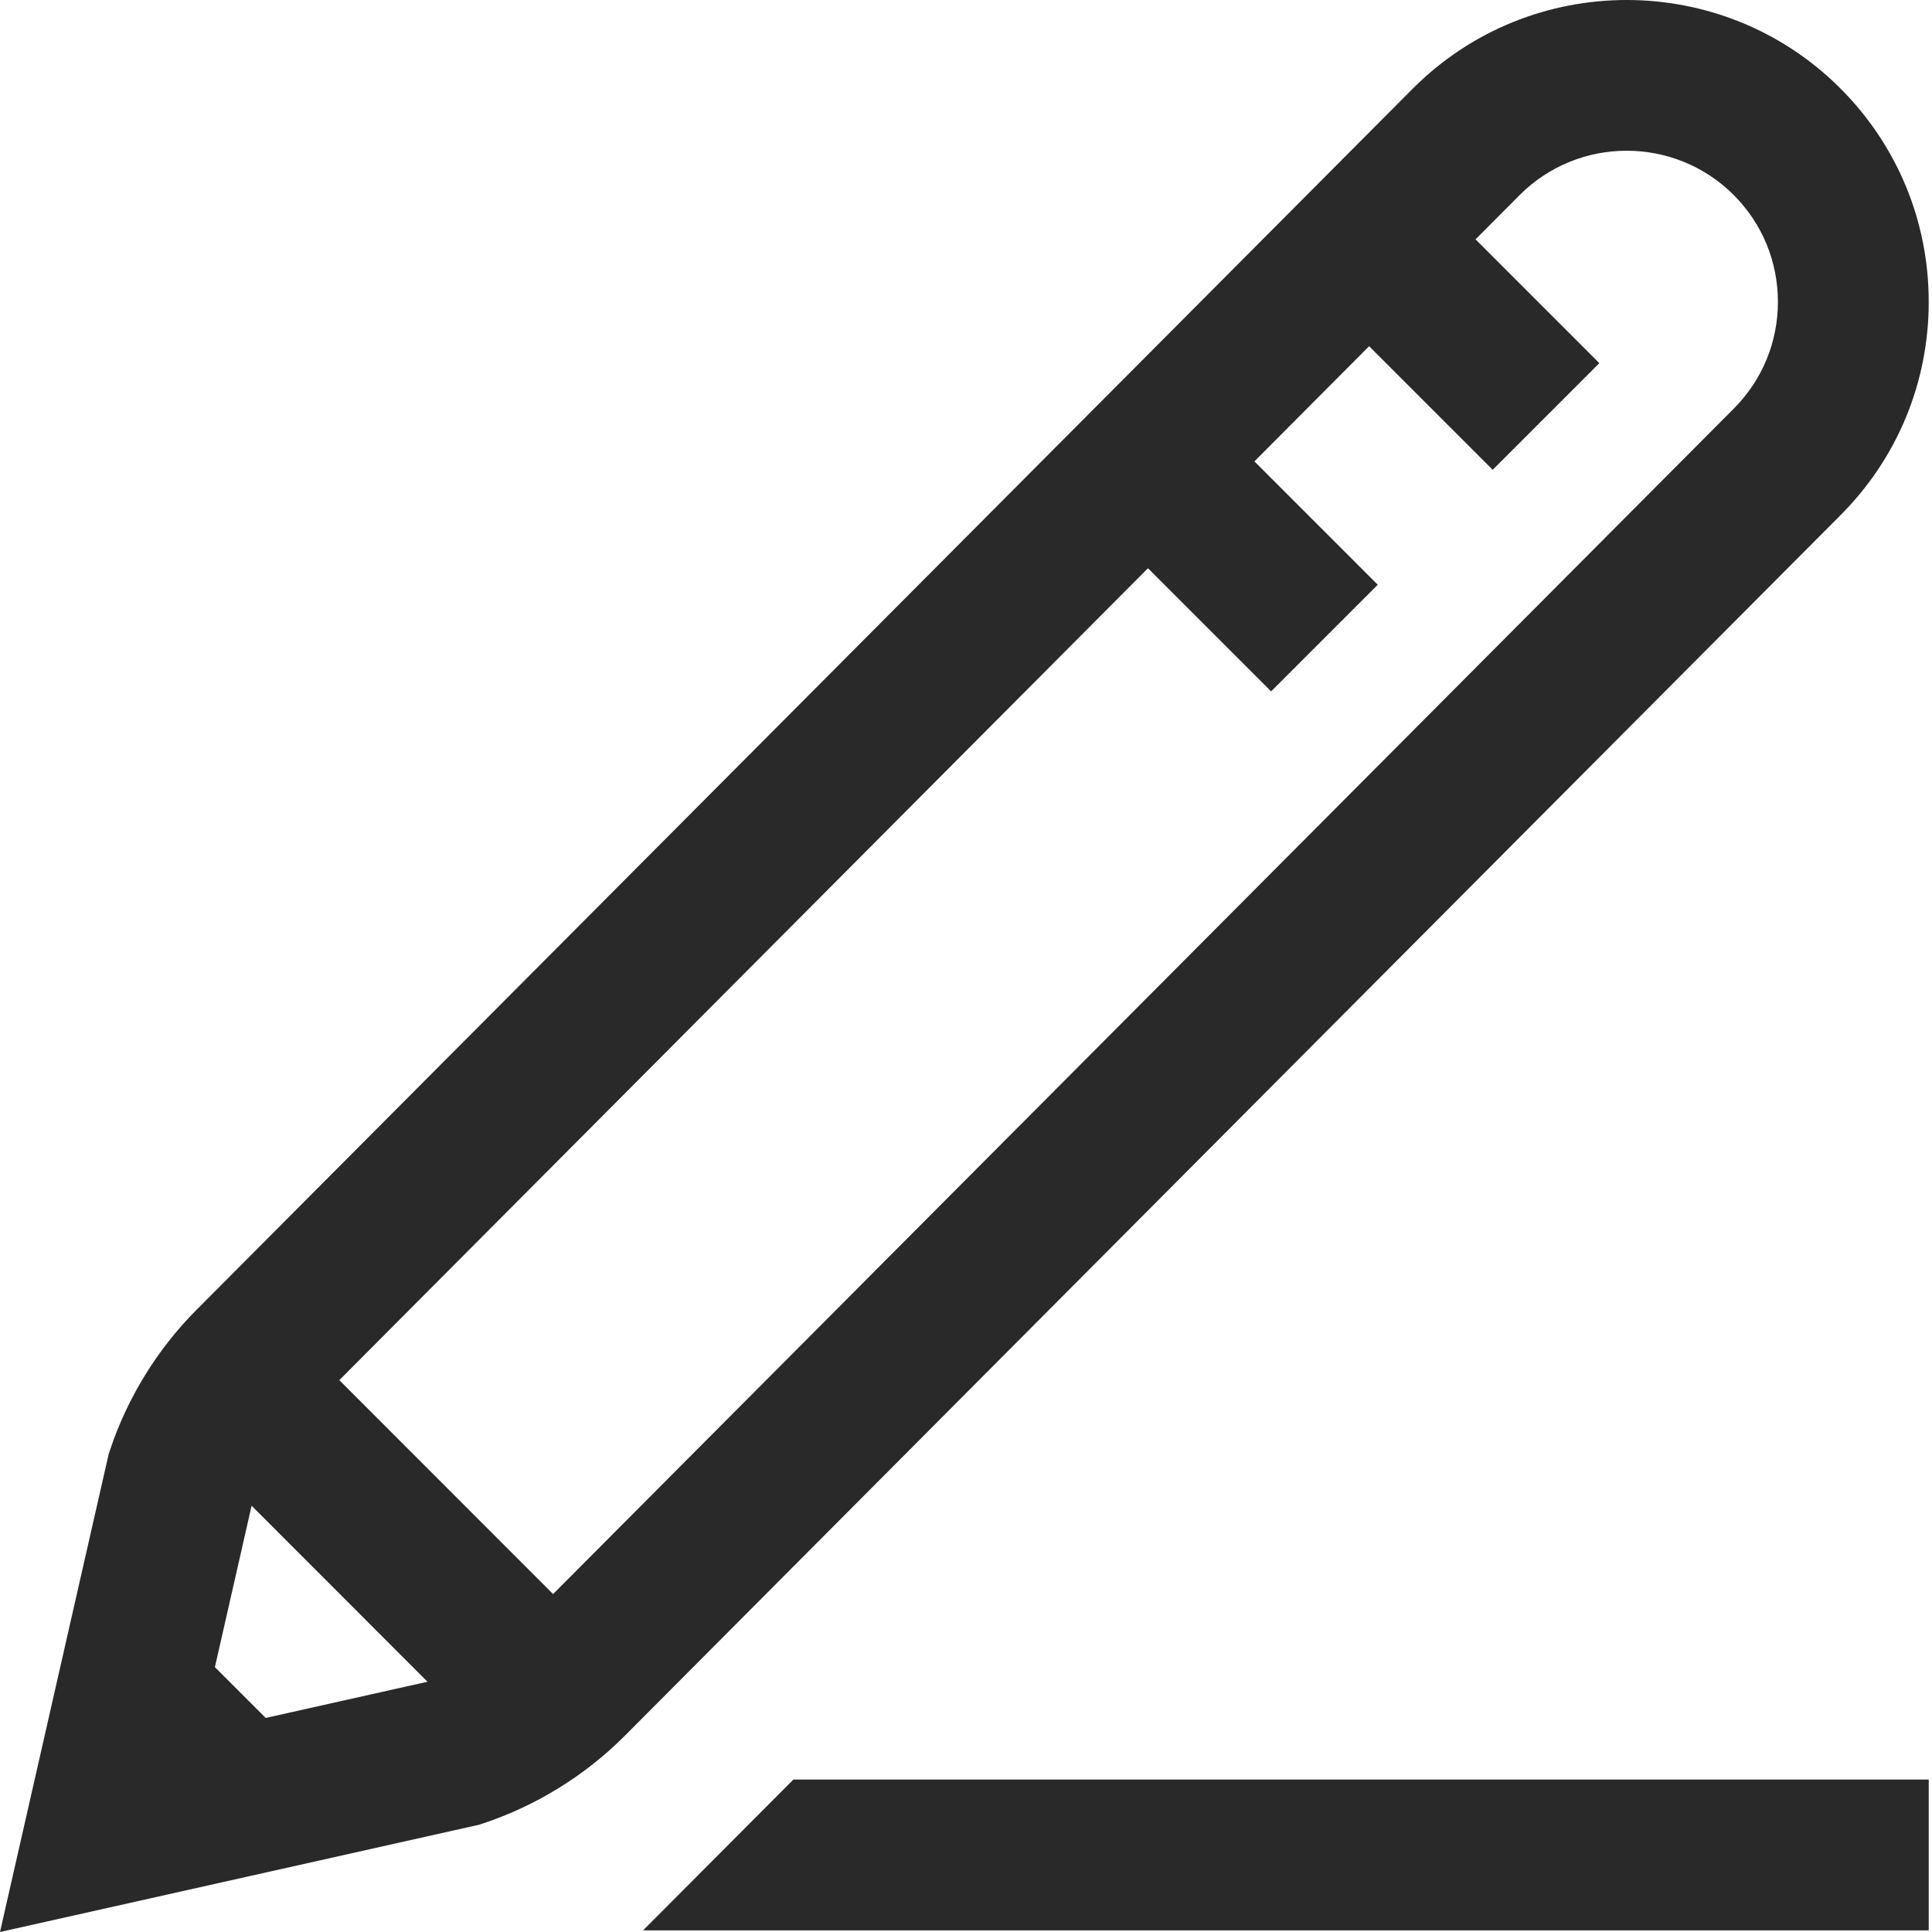
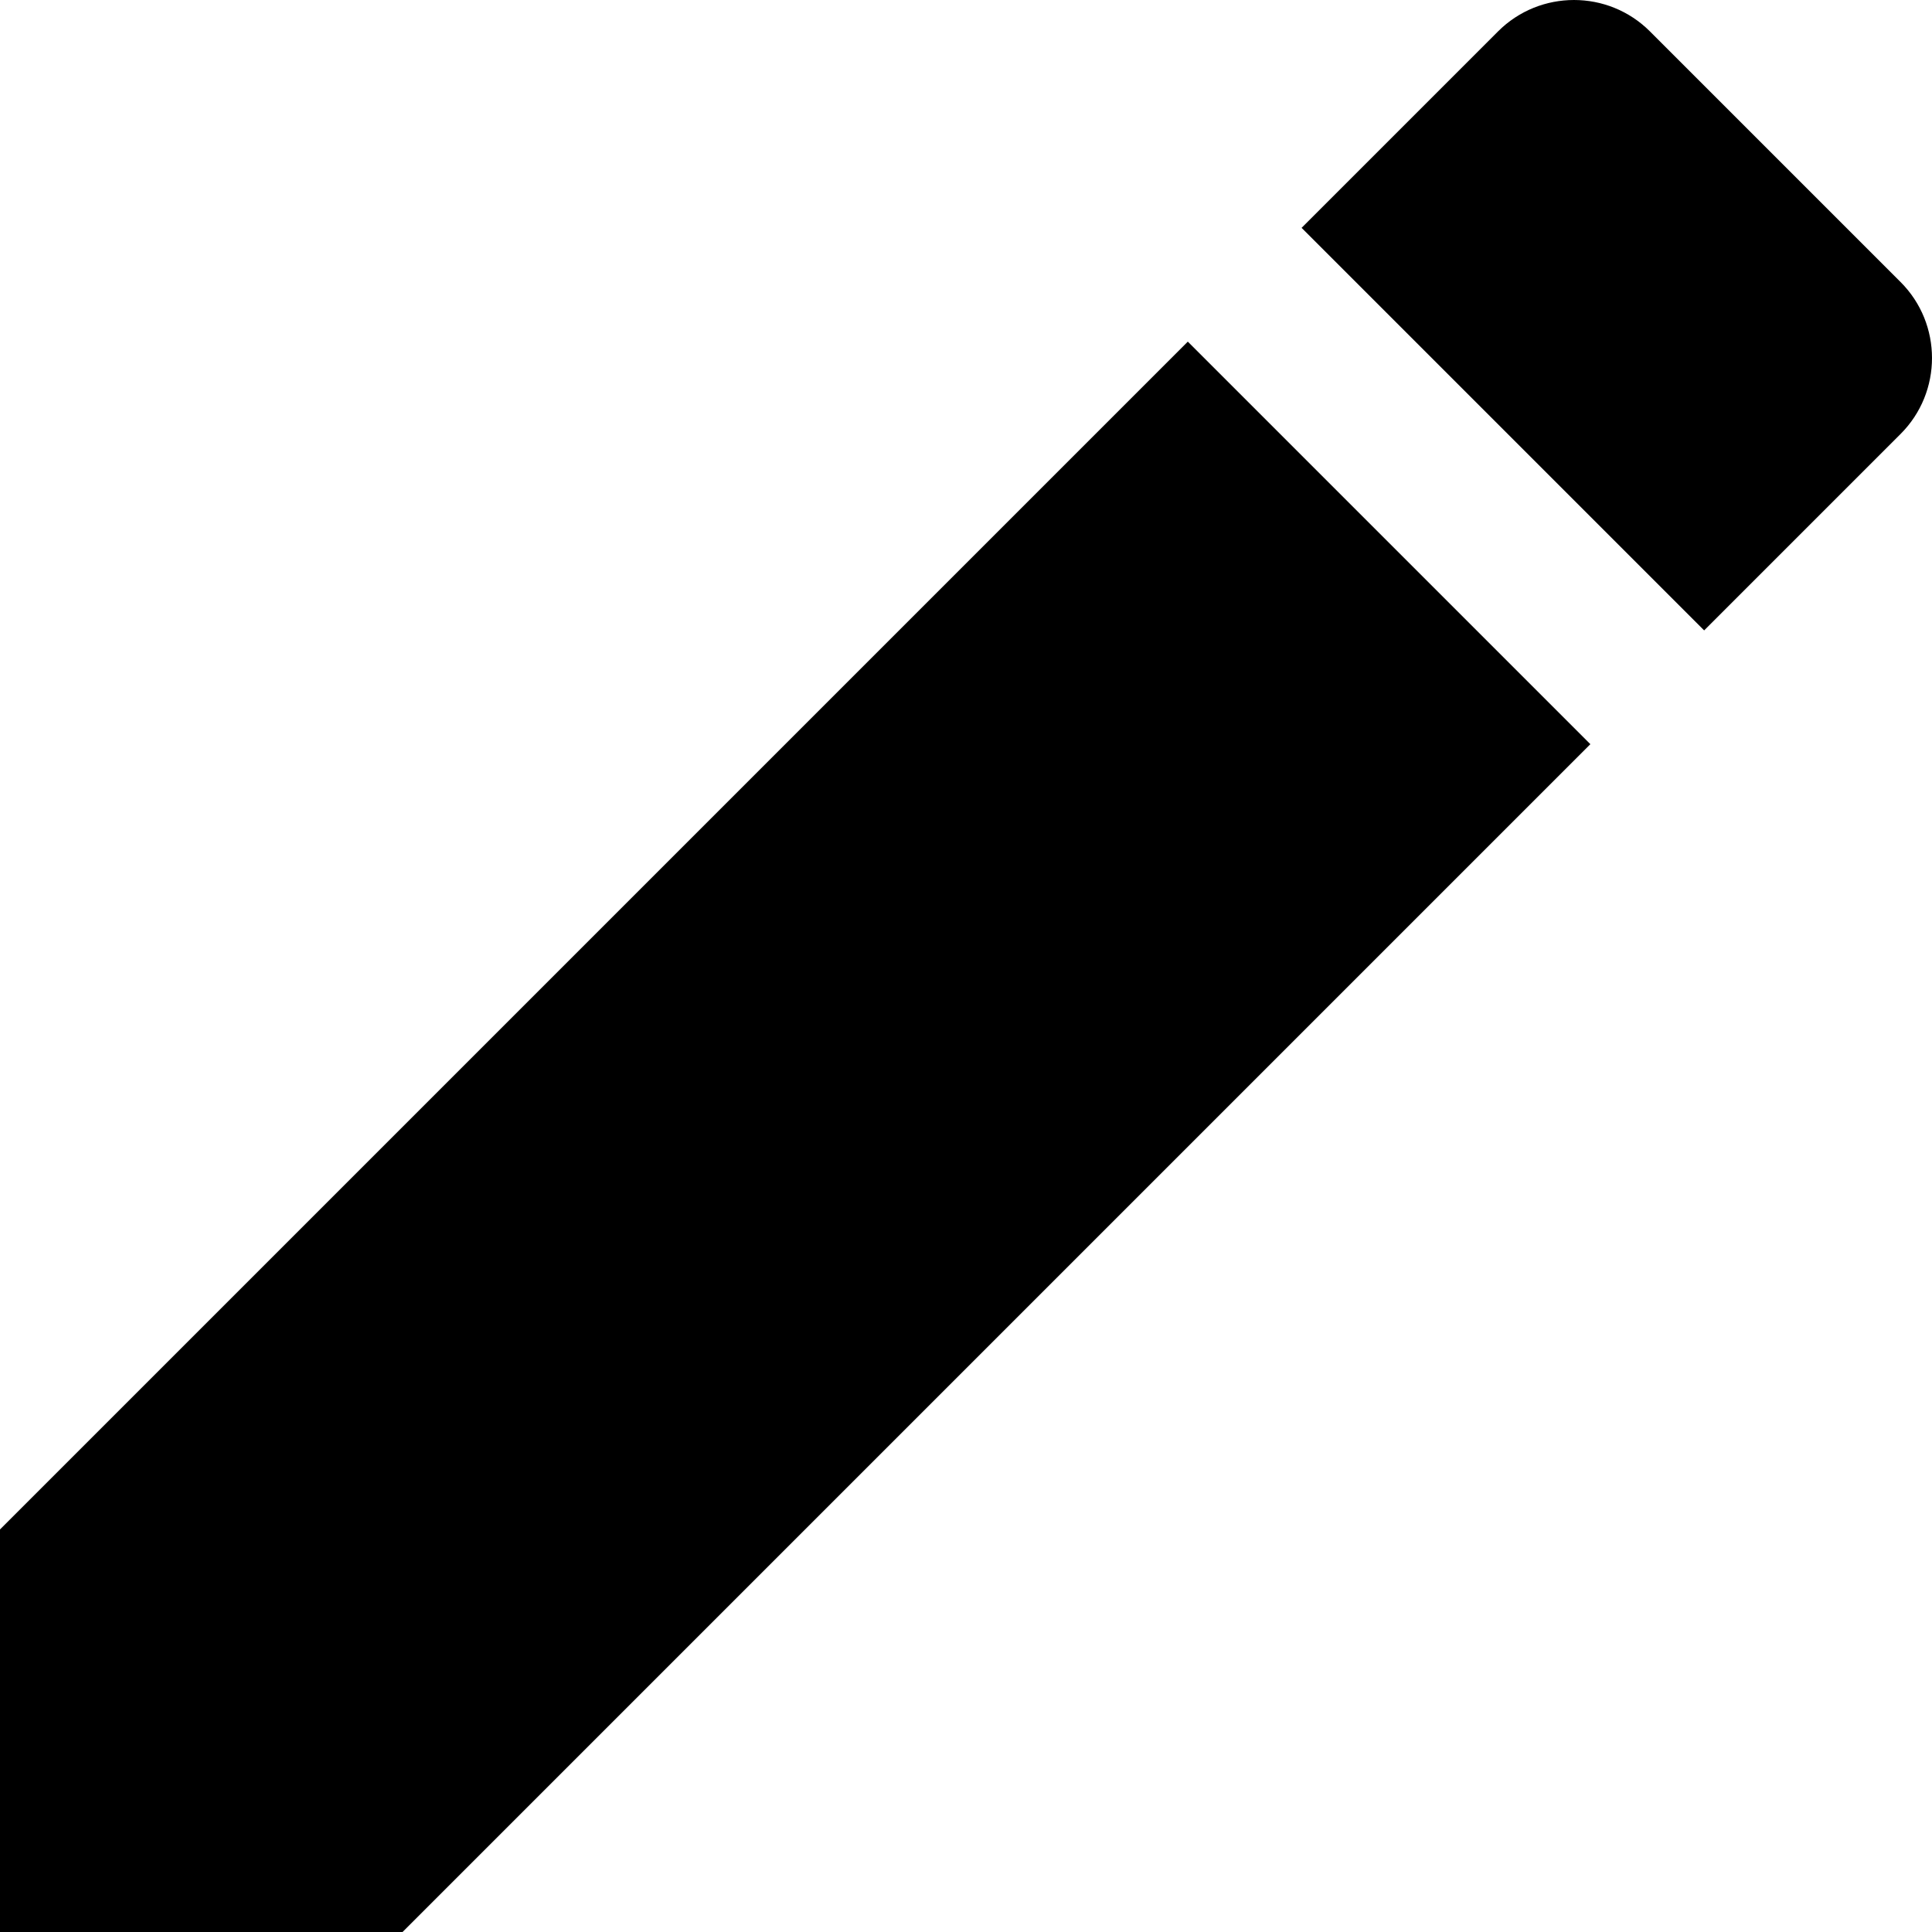
- <svg xmlns="http://www.w3.org/2000/svg" height="512px" viewBox="0 0 512 512" width="512px" class="">
+ <svg xmlns="http://www.w3.org/2000/svg" version="1.1" id="Capa_1" x="0px" y="0px" viewBox="0 0 383.947 383.947" style="enable-background:new 0 0 383.947 383.947;" xml:space="preserve" width="512px" height="512px">
  <g>
-     <path d="m511.133 79.93c-.02-21.391-8.367-41.488-23.508-56.594-31.227-31.156-81.992-31.113-113.184.117l-322.207 323.504c-10.48 10.473-18.48 23.438-23.137 37.496l-.301.914-28.797 126.633 126.984-28.43.945-.312c14.062-4.656 27.035-12.648 37.543-23.152l322.25-323.543c15.113-15.133 23.43-35.246 23.41-56.633zm-440.715 375.344-13.465-13.473 9.723-42.766 46.613 46.641zm389.004-346.938-312.848 314.105-56.652-56.688 214.301-215.16 32.633 32.633 28.262-28.262-32.691-32.691 30.402-30.52 32.75 32.75 28.262-28.262-32.809-32.809 11.707-11.754c15.605-15.625 41.023-15.648 56.656-.051 7.578 7.562 11.758 17.625 11.77 28.332.008 10.711-4.152 20.777-11.742 28.375zm-249.164 363.262h300.875v39.969h-340.707zm0 0" data-original="#000000" class="active-path" data-old_color="#000000" fill="#292929" />
+     <g>
+       <g>
+         <g>
+           <polygon points="0,303.947 0,383.947 80,383.947 316.053,147.893 236.053,67.893    " data-original="#000000" class="active-path" data-old_color="#000000" fill="#000000" />
+           <path d="M377.707,56.053L327.893,6.24c-8.32-8.32-21.867-8.32-30.187,0l-39.04,39.04l80,80l39.04-39.04     C386.027,77.92,386.027,64.373,377.707,56.053z" data-original="#000000" class="active-path" data-old_color="#000000" fill="#000000" />
+         </g>
+       </g>
+     </g>
  </g>
</svg>
